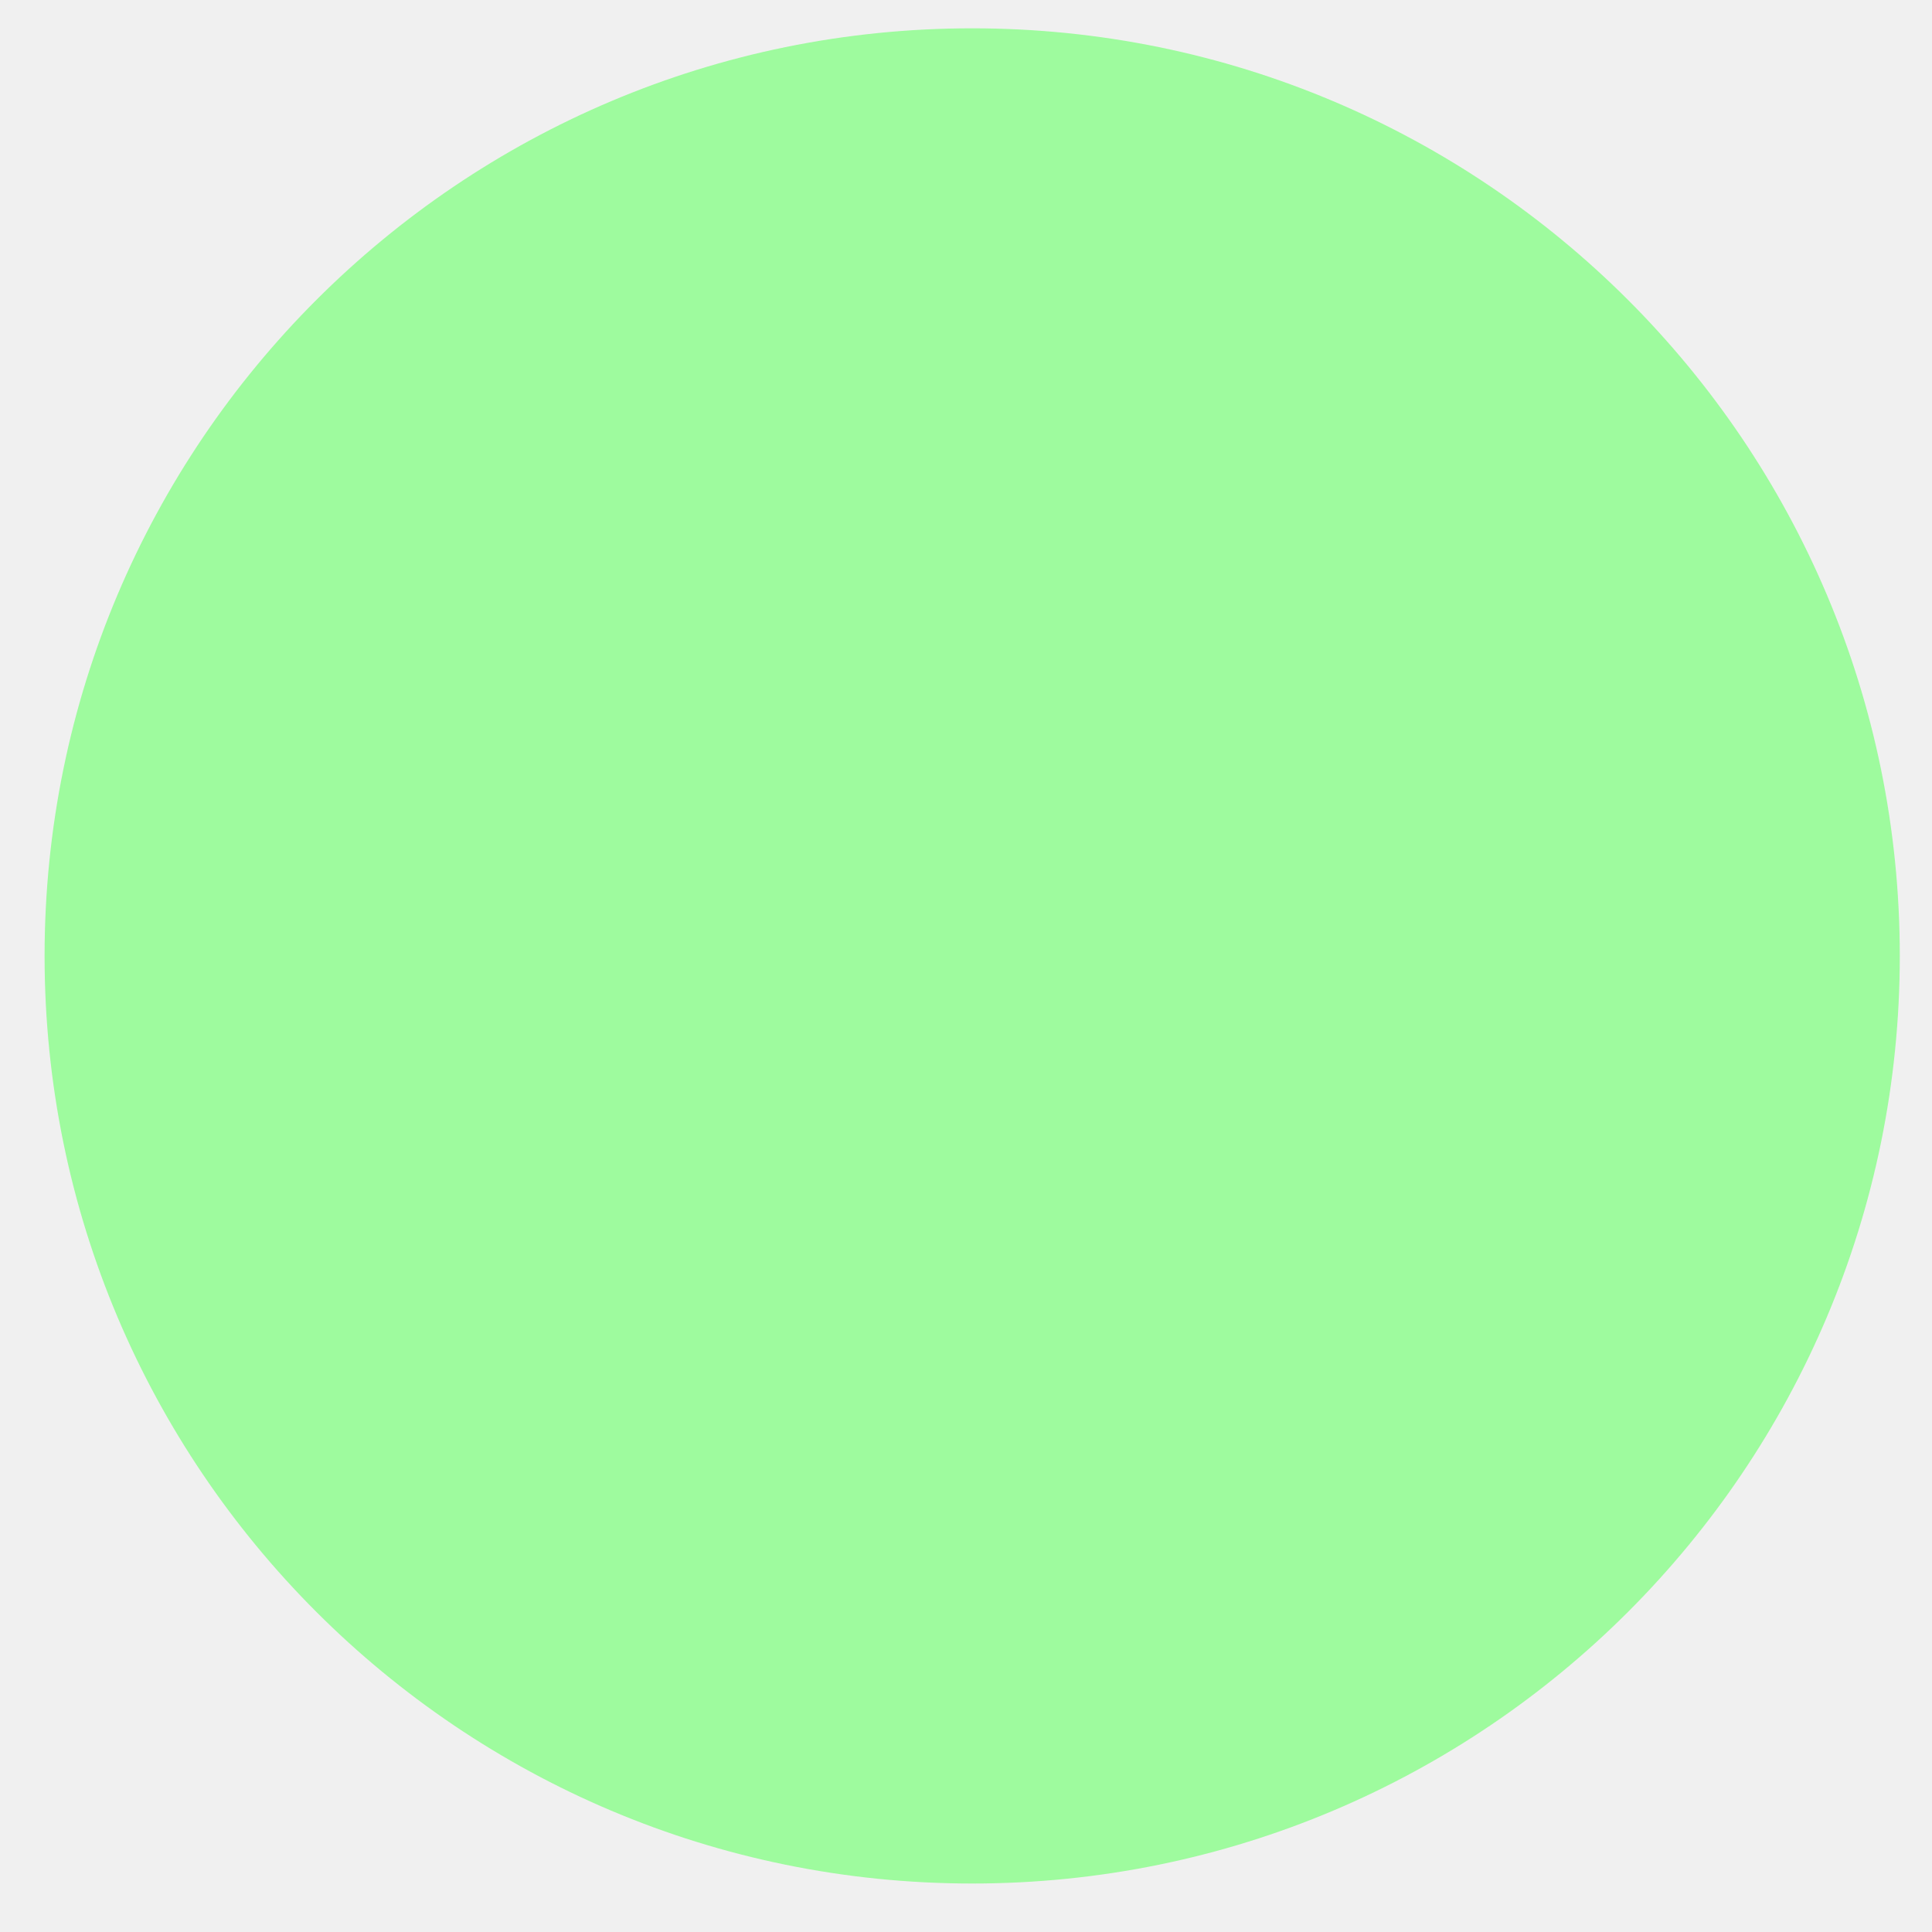
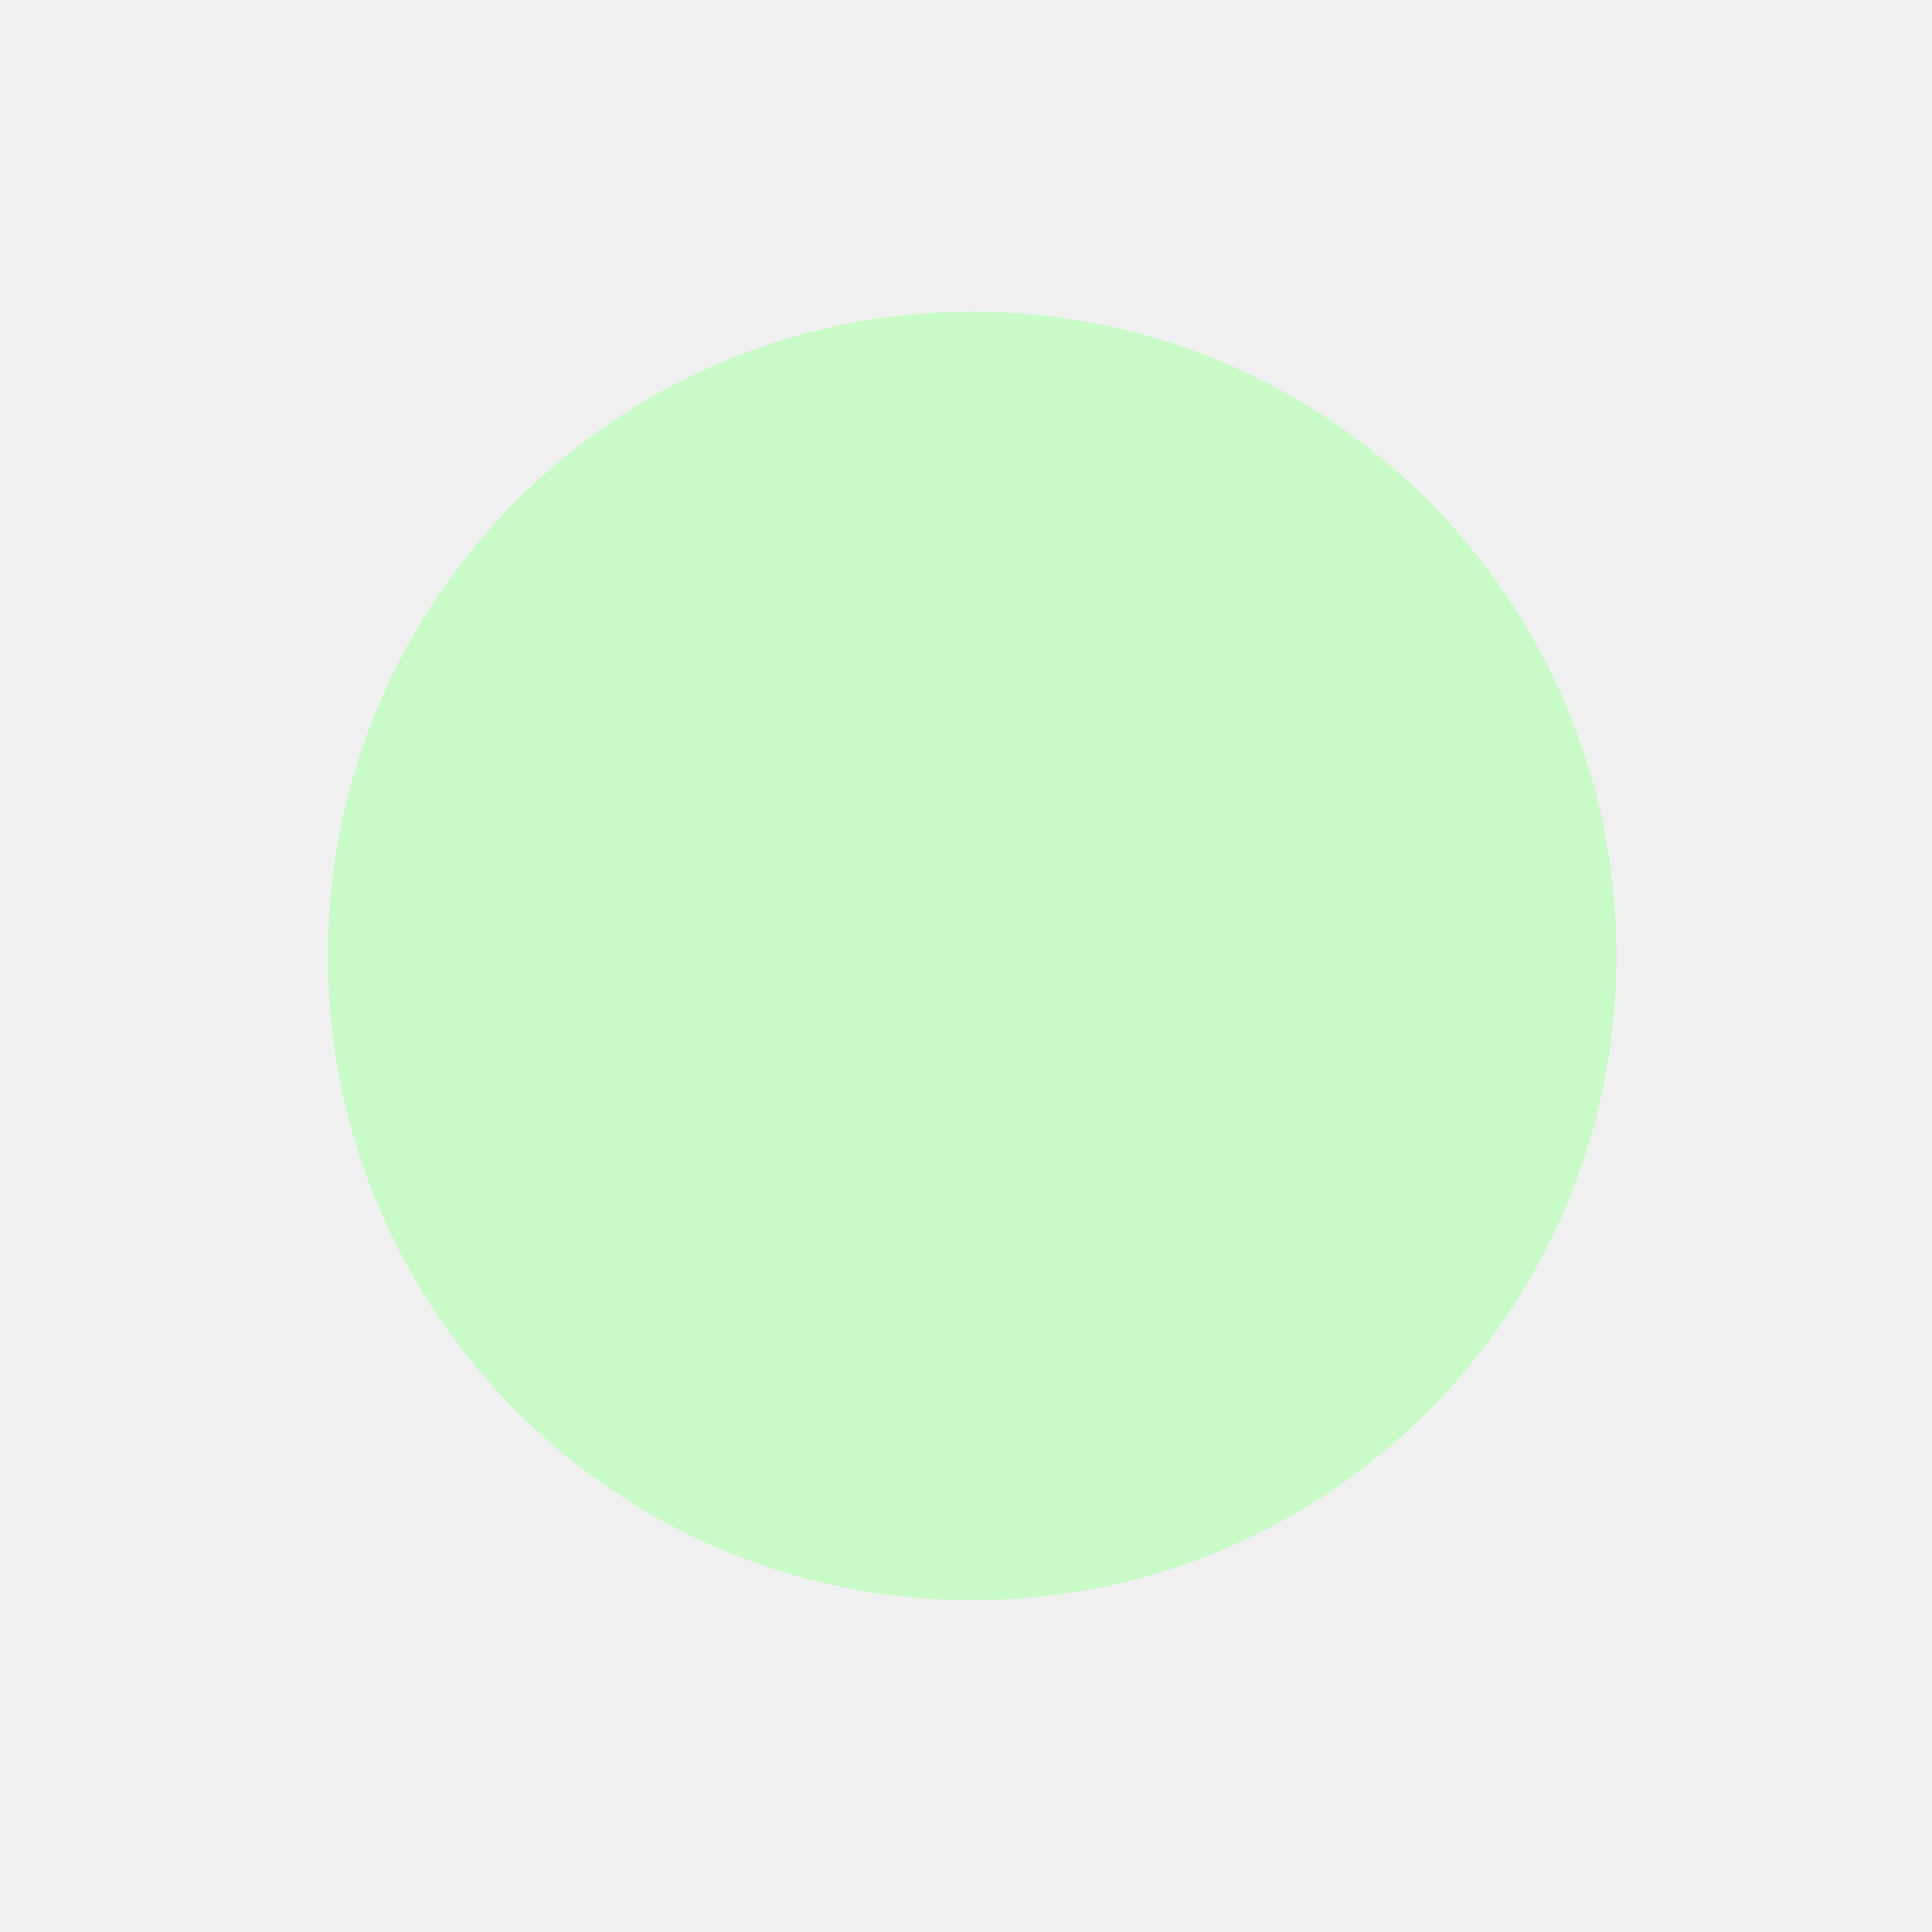
<svg xmlns="http://www.w3.org/2000/svg" width="64px" height="64px" id="svg2816" version="1.1" enable-background="new">
  <defs id="defs2818">
    <marker orient="auto" refY="0.0" refX="0.0" id="Arrow1Lstart" style="overflow:visible">
      <path id="path5670" d="M 0.0,0.0 L 5.0,-5.0 L -12.5,0.0 L 5.0,5.0 L 0.0,0.0 z " style="fill-rule:evenodd;stroke:#000000;stroke-width:1.0pt;marker-start:none" transform="scale(0.8) translate(12.5,0)" />
    </marker>
-     <filter id="filter6313">
-       <feBlend mode="lighten" in2="BackgroundImage" id="feBlend6315" />
-     </filter>
-     <filter id="filter6313-0">
-       <feBlend mode="lighten" in2="BackgroundImage" id="feBlend6315-4" />
-     </filter>
  </defs>
-   <g id="layer1" style="display:none;filter:url(#filter6313)">
-     <g id="g6316" transform="matrix(0.2931818,0,0,0.2931818,-3.045494,-3.318791)">
-       <g id="g6298">
-         <path id="path6294" d="m 219.2,182.7 c -0.9,0 -1.9,-0.3 -2.6,-1 l -51.4,-44 c -0.5,-0.4 -0.9,-1 -1.1,-1.6 V 164 c 0,6.3 -5.1,11.3 -11.3,11.3 H 28.1 c -6.3,0 -11.3,-5.1 -11.3,-11.3 V 76 c 0,-6.2 5.1,-11.3 11.3,-11.3 h 124.7 c 6.2,0 11.3,5.1 11.3,11.3 v 27.9 c 0.2,-0.6 0.6,-1.2 1.1,-1.6 l 51.4,-44 c 0.7,-0.6 1.7,-1 2.6,-1 0.6,0 1.1,0.1 1.7,0.4 1.4,0.7 2.3,2.1 2.3,3.6 v 117.3 c 0,1.6 -0.9,3 -2.3,3.6 -0.5,0.4 -1.1,0.5 -1.7,0.5 z" style="clip-rule:evenodd;fill:#bdbdbd;fill-rule:evenodd" />
-         <path id="path6296" d="m 219.2,61.3 v 117.3 l -51.4,-44 v -29.3 l 51.4,-44 m -66.4,7.4 c 4.1,0 7.3,3.3 7.3,7.3 v 88 c 0,4.1 -3.3,7.3 -7.3,7.3 H 28.1 C 24,171.3 20.8,168 20.8,164 V 76 c 0,-4.1 3.3,-7.3 7.3,-7.3 h 124.7 m 66.4,-15.4 c -1.9,0 -3.7,0.7 -5.2,1.9 L 168.1,94.5 V 76 c 0,-8.5 -6.9,-15.3 -15.3,-15.3 H 28.1 c -8.5,0 -15.3,6.9 -15.3,15.3 v 88 c 0,8.5 6.9,15.3 15.3,15.3 h 124.7 c 8.5,0 15.3,-6.9 15.3,-15.3 v -18.6 l 45.9,39.3 c 1.5,1.3 3.3,1.9 5.2,1.9 1.1,0 2.3,-0.2 3.3,-0.7 2.8,-1.3 4.7,-4.1 4.7,-7.3 V 61.3 c 0,-3.1 -1.8,-6 -4.7,-7.3 -1,-0.4 -2.1,-0.7 -3.3,-0.7 z" style="fill:#1d1d1d" />
-       </g>
-       <rect id="rect6300" height="240" width="240" x="0" y="0" style="clip-rule:evenodd;fill:none;fill-rule:evenodd" />
-       <rect id="rect6302" height="240" width="240" x="0" y="0" style="clip-rule:evenodd;fill:none;fill-rule:evenodd" />
-     </g>
-     <g id="g7921" transform="translate(-90.99425,-69.68654)" />
+   <g id="layer5" style="display:inline">
+     <circle style="fill:#b9ffb9;fill-opacity:0.726;fill-rule:nonzero;stroke:none;stroke-width:2.887;stroke-miterlimit:4;stroke-dasharray:none;stroke-opacity:1" id="path894" cx="32.129" cy="31.744" r="21.343" transform="rotate(-0.1387235)" />
  </g>
-   <g id="layer3" style="display:none">
-     <polygon id="polygon7913" points="14.389,177.339 101.369,3.125 238.5,3.125 151.522,177.339 " style="display:inline;fill:#ffffff;stroke:#000000;stroke-width:6.25;stroke-linecap:round;stroke-linejoin:round;filter:url(#filter6313)" transform="matrix(0.2813801,0,0,0.2813801,-3.273665,7.519602)" />
-     <g style="display:inline;filter:url(#filter6313-0)" id="g7919" transform="matrix(0.2813801,0,0,0.2813801,-5.541009,5.073568)">
-       <polyline id="polyline7915" points="171.029,94.268     107.44,58.63 107.44,85.369 8.437,85.369 8.437,103.191 107.44,103.191 107.44,129.949 171.029,94.268   " style="stroke:#000000;stroke-width:5.516;stroke-linecap:round;stroke-linejoin:round" />
-       <polyline id="polyline7917" points="    165.348,88.03 101.757,52.393 101.757,79.131 2.758,79.131 2.758,96.955 101.757,96.955 101.757,123.711 165.348,88.03   " style="fill:#ca2027;stroke:#ca2027;stroke-width:5.516;stroke-linecap:round;stroke-linejoin:round" />
-     </g>
-   </g>
-   <g id="layer5" style="display:inline">
-     <circle style="fill:#7fff7f;fill-opacity:0.726;fill-rule:nonzero;stroke:none;stroke-width:4.157;stroke-miterlimit:4;stroke-dasharray:none;stroke-opacity:1" id="path894" cx="32.205" cy="31.666" r="30.728" />
-   </g>
-   <g id="layer4" style="display:inline" />
</svg>
